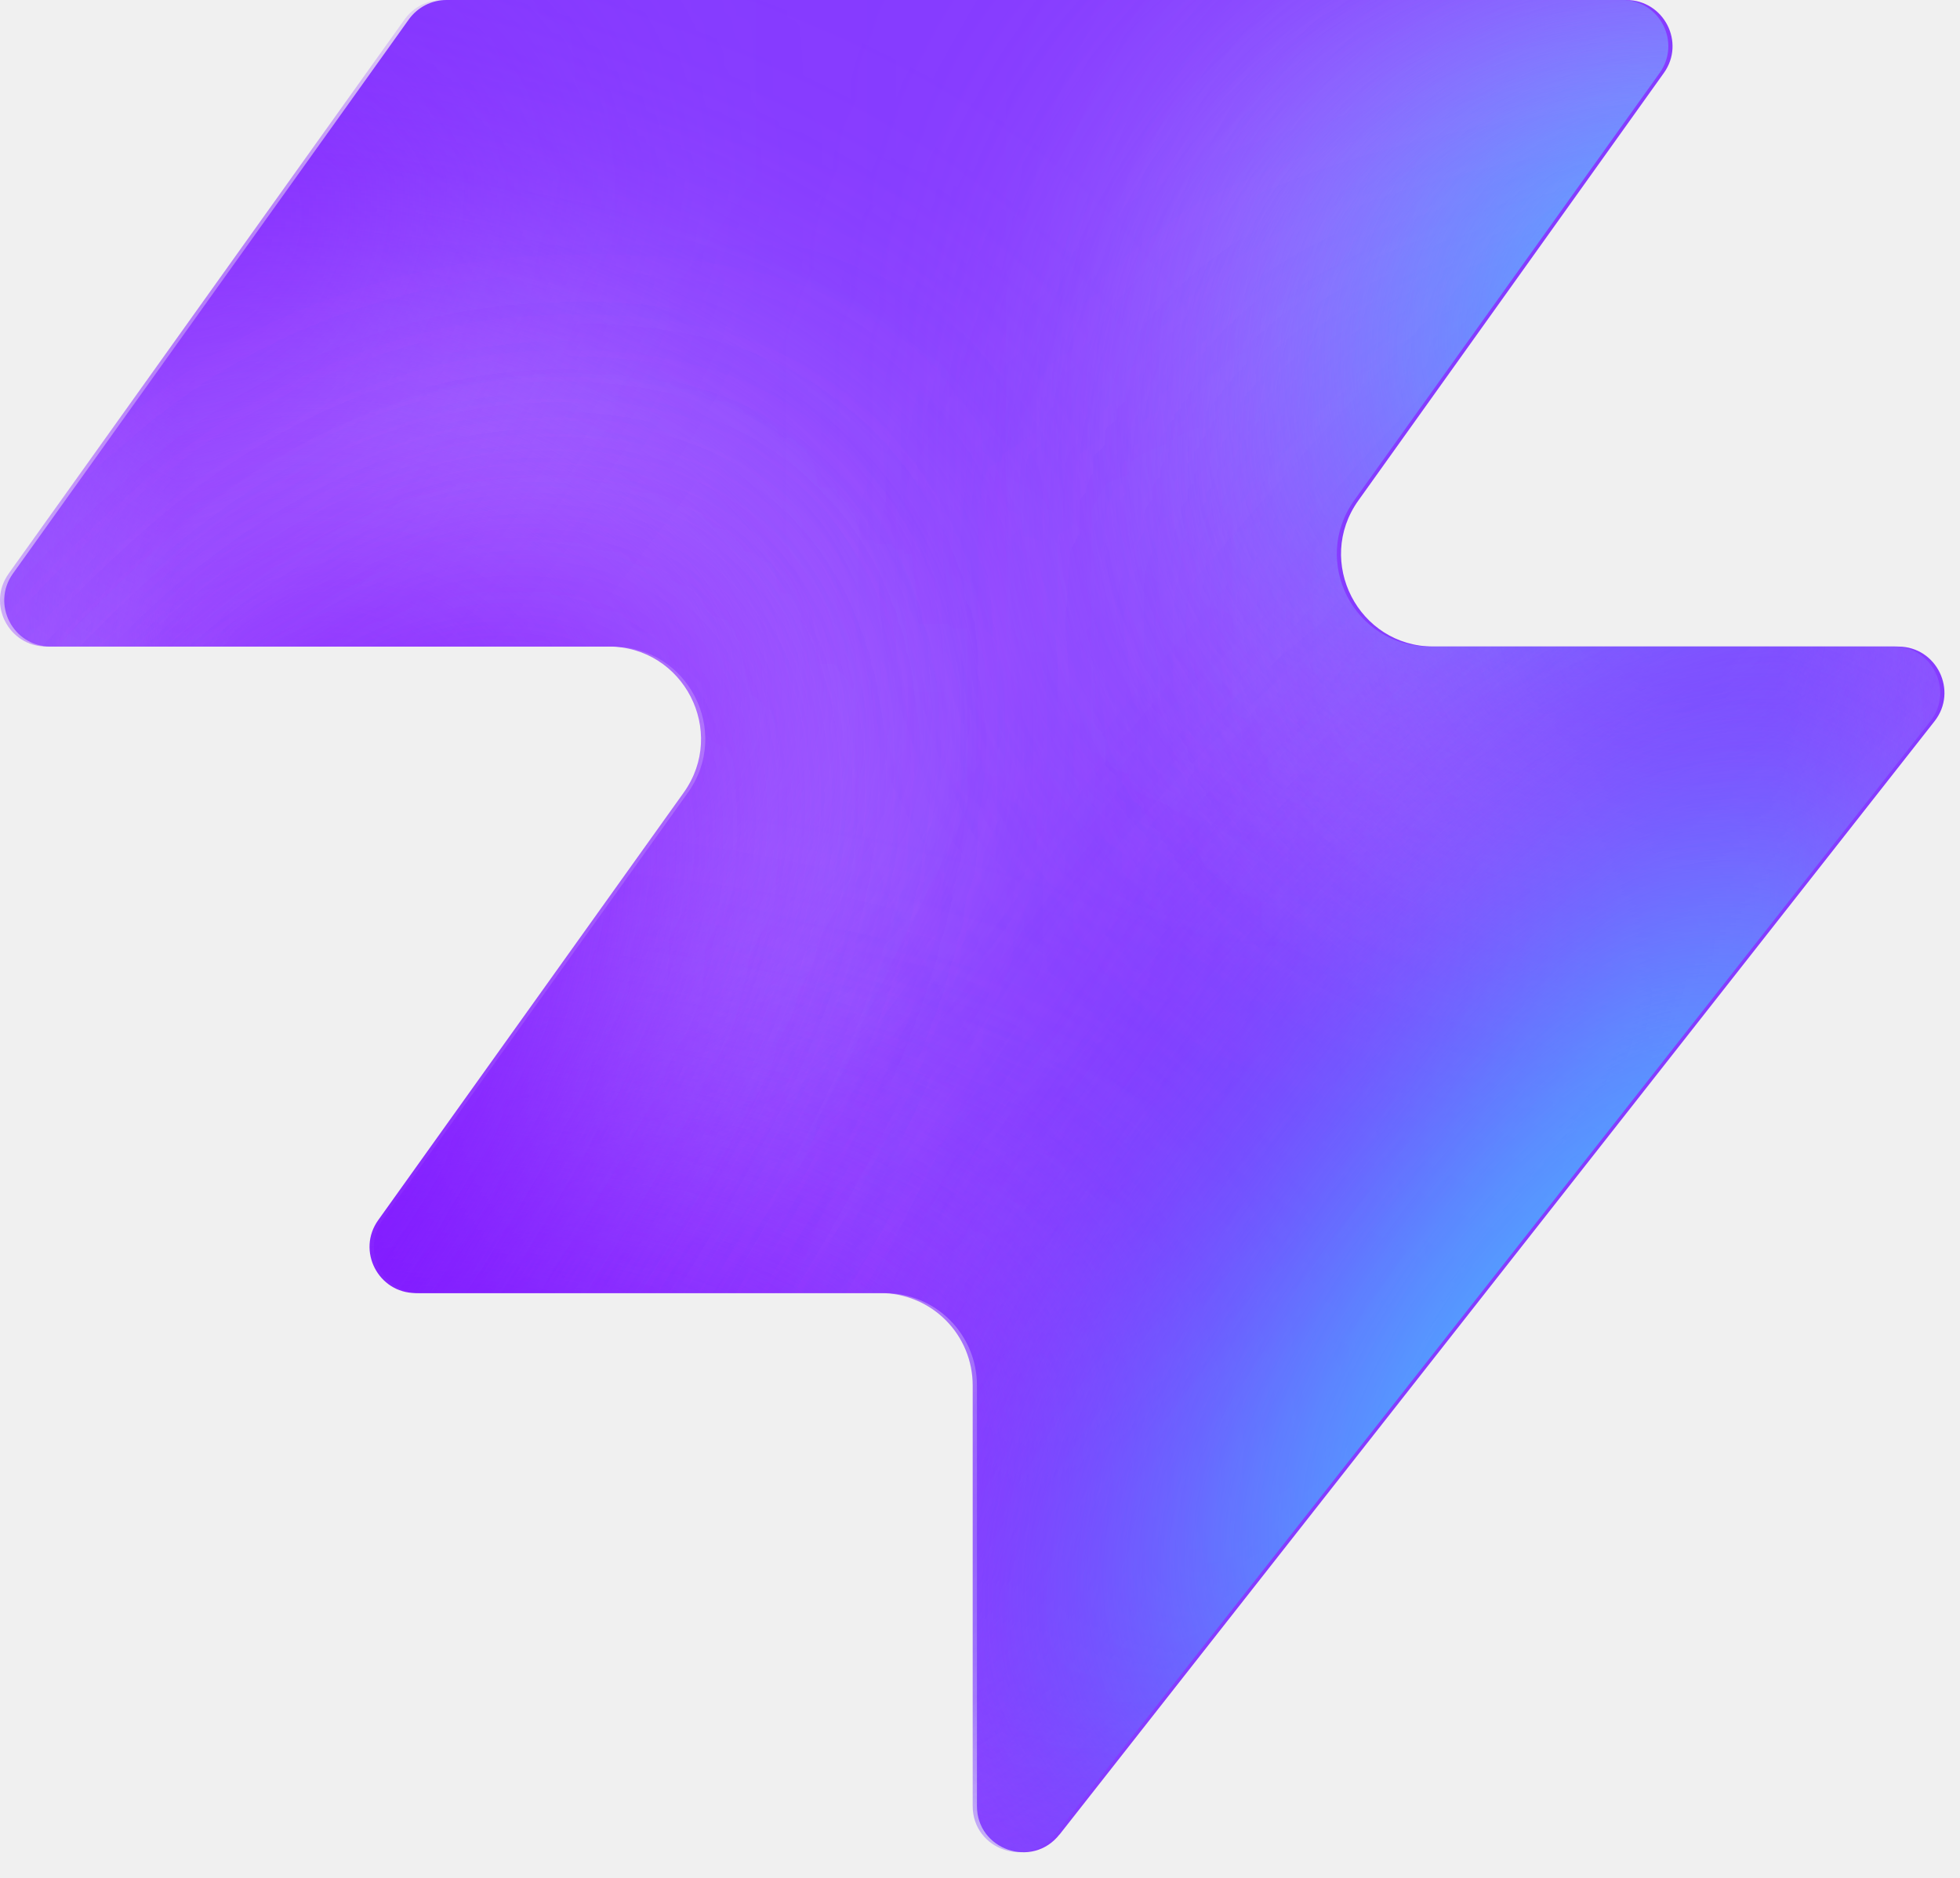
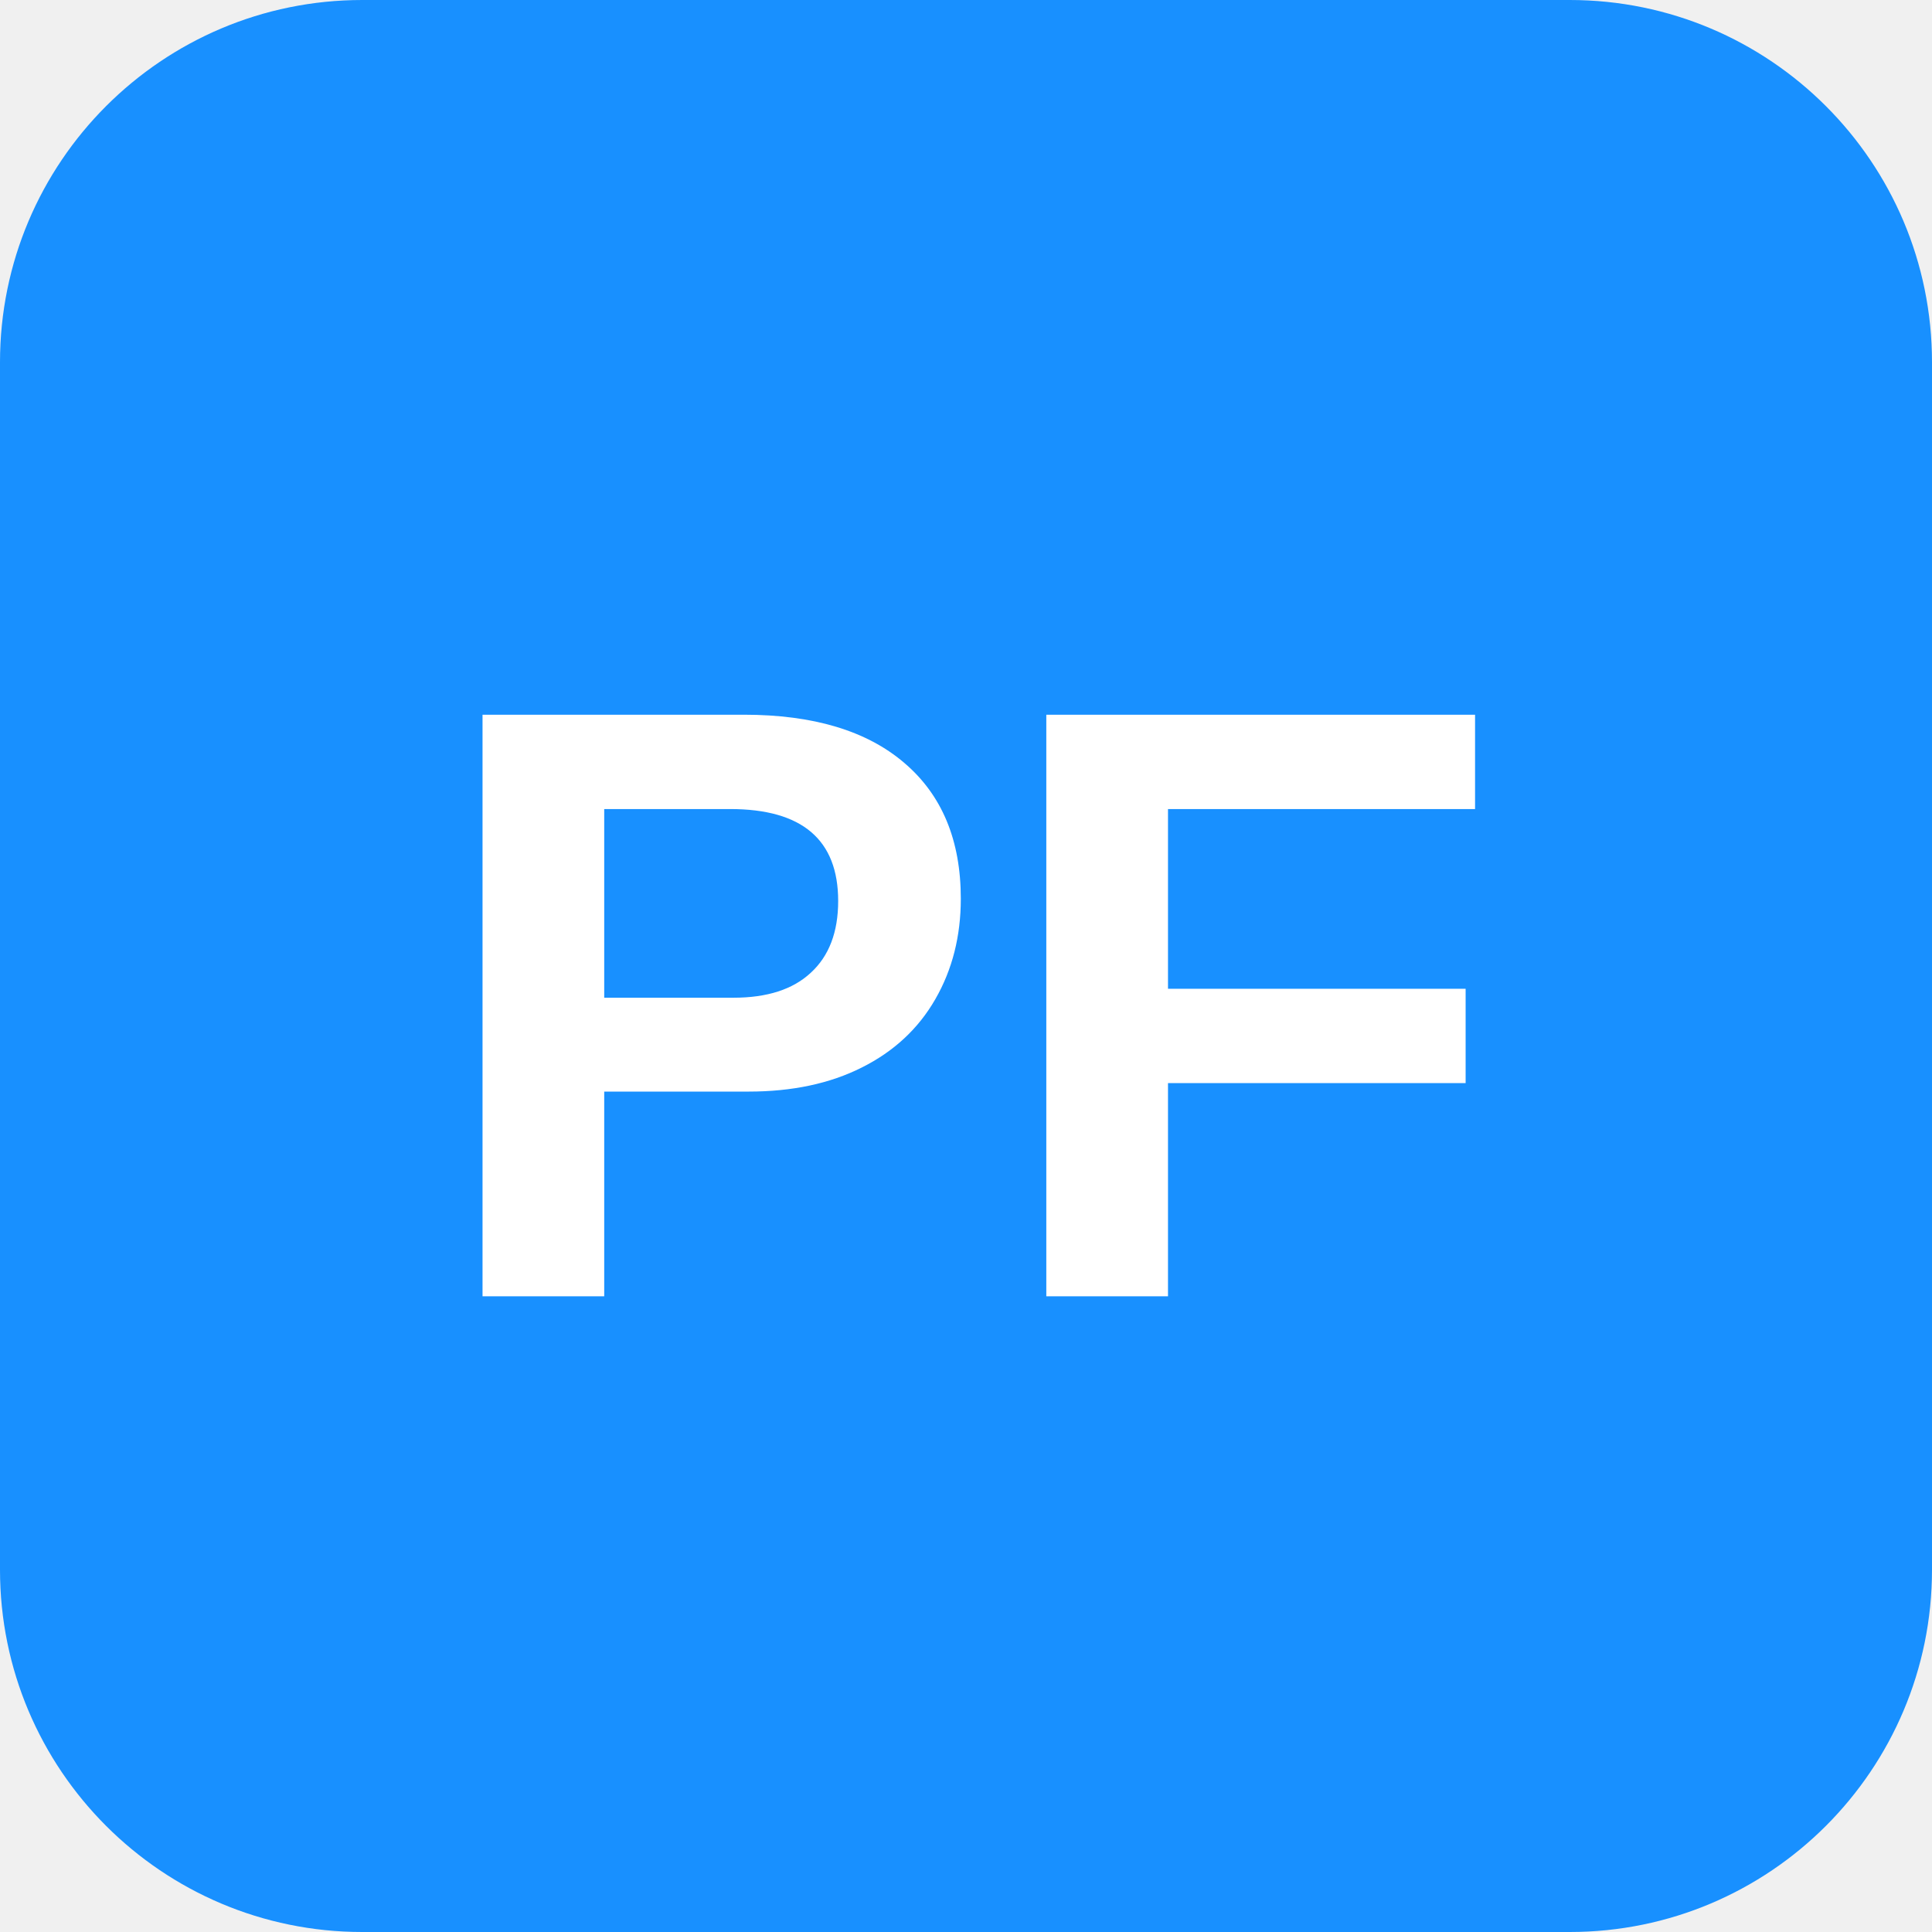
- <svg xmlns="http://www.w3.org/2000/svg" width="48" height="46" fill="none" viewBox="0 0 48 46">
-   <path fill="#863bff" d="M25.946 44.938c-.664.845-2.021.375-2.021-.698V33.937a2.26 2.26 0 0 0-2.262-2.262H10.287c-.92 0-1.456-1.04-.92-1.788l7.48-10.471c1.07-1.497 0-3.578-1.842-3.578H1.237c-.92 0-1.456-1.04-.92-1.788L10.013.474c.214-.297.556-.474.92-.474h28.894c.92 0 1.456 1.04.92 1.788l-7.48 10.471c-1.07 1.498 0 3.579 1.842 3.579h11.377c.943 0 1.473 1.088.89 1.83L25.947 44.94z" style="fill:#863bff;fill:color(display-p3 .525 .23 1);fill-opacity:1" />
-   <mask id="a" width="48" height="46" x="0" y="0" maskUnits="userSpaceOnUse" style="mask-type:alpha">
-     <path fill="#000" d="M25.842 44.938c-.664.844-2.021.375-2.021-.698V33.937a2.26 2.26 0 0 0-2.262-2.262H10.183c-.92 0-1.456-1.04-.92-1.788l7.48-10.471c1.07-1.498 0-3.579-1.842-3.579H1.133c-.92 0-1.456-1.04-.92-1.787L9.91.473c.214-.297.556-.474.92-.474h28.894c.92 0 1.456 1.04.92 1.788l-7.48 10.471c-1.07 1.498 0 3.578 1.842 3.578h11.377c.943 0 1.473 1.088.89 1.832L25.843 44.94z" style="fill:#000;fill-opacity:1" />
-   </mask>
-   <g mask="url(#a)">
-     <g filter="url(#b)">
-       <ellipse cx="5.508" cy="14.704" fill="#ede6ff" rx="5.508" ry="14.704" style="fill:#ede6ff;fill:color(display-p3 .927 .903 1);fill-opacity:1" transform="matrix(.00324 1 1 -.00324 -4.47 31.516)" />
-     </g>
-     <g filter="url(#c)">
-       <ellipse cx="10.399" cy="29.851" fill="#ede6ff" rx="10.399" ry="29.851" style="fill:#ede6ff;fill:color(display-p3 .927 .903 1);fill-opacity:1" transform="matrix(.00324 1 1 -.00324 -39.328 7.883)" />
-     </g>
-     <g filter="url(#d)">
-       <ellipse cx="5.508" cy="30.487" fill="#7e14ff" rx="5.508" ry="30.487" style="fill:#7e14ff;fill:color(display-p3 .492 .077 1);fill-opacity:1" transform="rotate(89.814 -25.913 -14.639)scale(1 -1)" />
-     </g>
-     <g filter="url(#e)">
-       <ellipse cx="5.508" cy="30.599" fill="#7e14ff" rx="5.508" ry="30.599" style="fill:#7e14ff;fill:color(display-p3 .492 .077 1);fill-opacity:1" transform="rotate(89.814 -32.644 -3.334)scale(1 -1)" />
-     </g>
-     <g filter="url(#f)">
-       <ellipse cx="5.508" cy="30.599" fill="#7e14ff" rx="5.508" ry="30.599" style="fill:#7e14ff;fill:color(display-p3 .492 .077 1);fill-opacity:1" transform="matrix(.00324 1 1 -.00324 -34.34 30.47)" />
-     </g>
-     <g filter="url(#g)">
-       <ellipse cx="14.072" cy="22.078" fill="#ede6ff" rx="14.072" ry="22.078" style="fill:#ede6ff;fill:color(display-p3 .927 .903 1);fill-opacity:1" transform="rotate(93.35 24.506 48.493)scale(-1 1)" />
-     </g>
-     <g filter="url(#h)">
-       <ellipse cx="3.47" cy="21.501" fill="#7e14ff" rx="3.47" ry="21.501" style="fill:#7e14ff;fill:color(display-p3 .492 .077 1);fill-opacity:1" transform="rotate(89.009 28.708 47.59)scale(-1 1)" />
-     </g>
-     <g filter="url(#i)">
-       <ellipse cx="3.47" cy="21.501" fill="#7e14ff" rx="3.47" ry="21.501" style="fill:#7e14ff;fill:color(display-p3 .492 .077 1);fill-opacity:1" transform="rotate(89.009 28.708 47.59)scale(-1 1)" />
-     </g>
-     <g filter="url(#j)">
-       <ellipse cx=".387" cy="8.972" fill="#7e14ff" rx="4.407" ry="29.108" style="fill:#7e14ff;fill:color(display-p3 .492 .077 1);fill-opacity:1" transform="rotate(39.51 .387 8.972)" />
-     </g>
-     <g filter="url(#k)">
-       <ellipse cx="47.523" cy="-6.092" fill="#7e14ff" rx="4.407" ry="29.108" style="fill:#7e14ff;fill:color(display-p3 .492 .077 1);fill-opacity:1" transform="rotate(37.892 47.523 -6.092)" />
-     </g>
-     <g filter="url(#l)">
-       <ellipse cx="41.412" cy="6.333" fill="#47bfff" rx="5.971" ry="9.665" style="fill:#47bfff;fill:color(display-p3 .28 .748 1);fill-opacity:1" transform="rotate(37.892 41.412 6.333)" />
-     </g>
-     <g filter="url(#m)">
-       <ellipse cx="-1.879" cy="38.332" fill="#7e14ff" rx="4.407" ry="29.108" style="fill:#7e14ff;fill:color(display-p3 .492 .077 1);fill-opacity:1" transform="rotate(37.892 -1.88 38.332)" />
-     </g>
-     <g filter="url(#n)">
-       <ellipse cx="-1.879" cy="38.332" fill="#7e14ff" rx="4.407" ry="29.108" style="fill:#7e14ff;fill:color(display-p3 .492 .077 1);fill-opacity:1" transform="rotate(37.892 -1.88 38.332)" />
-     </g>
-     <g filter="url(#o)">
-       <ellipse cx="35.651" cy="29.907" fill="#7e14ff" rx="4.407" ry="29.108" style="fill:#7e14ff;fill:color(display-p3 .492 .077 1);fill-opacity:1" transform="rotate(37.892 35.651 29.907)" />
-     </g>
-     <g filter="url(#p)">
-       <ellipse cx="38.418" cy="32.4" fill="#47bfff" rx="5.971" ry="15.297" style="fill:#47bfff;fill:color(display-p3 .28 .748 1);fill-opacity:1" transform="rotate(37.892 38.418 32.4)" />
-     </g>
-   </g>
-   <defs>
-     <filter id="b" width="60.045" height="41.654" x="-19.77" y="16.149" color-interpolation-filters="sRGB" filterUnits="userSpaceOnUse">
-       <feFlood flood-opacity="0" result="BackgroundImageFix" />
-       <feBlend in="SourceGraphic" in2="BackgroundImageFix" result="shape" />
-       <feGaussianBlur result="effect1_foregroundBlur_2002_17158" stdDeviation="7.659" />
-     </filter>
-     <filter id="c" width="90.34" height="51.437" x="-54.613" y="-7.533" color-interpolation-filters="sRGB" filterUnits="userSpaceOnUse">
-       <feFlood flood-opacity="0" result="BackgroundImageFix" />
-       <feBlend in="SourceGraphic" in2="BackgroundImageFix" result="shape" />
-       <feGaussianBlur result="effect1_foregroundBlur_2002_17158" stdDeviation="7.659" />
-     </filter>
-     <filter id="d" width="79.355" height="29.4" x="-49.64" y="2.03" color-interpolation-filters="sRGB" filterUnits="userSpaceOnUse">
-       <feFlood flood-opacity="0" result="BackgroundImageFix" />
-       <feBlend in="SourceGraphic" in2="BackgroundImageFix" result="shape" />
-       <feGaussianBlur result="effect1_foregroundBlur_2002_17158" stdDeviation="4.596" />
-     </filter>
-     <filter id="e" width="79.579" height="29.4" x="-45.045" y="20.029" color-interpolation-filters="sRGB" filterUnits="userSpaceOnUse">
-       <feFlood flood-opacity="0" result="BackgroundImageFix" />
-       <feBlend in="SourceGraphic" in2="BackgroundImageFix" result="shape" />
-       <feGaussianBlur result="effect1_foregroundBlur_2002_17158" stdDeviation="4.596" />
-     </filter>
-     <filter id="f" width="79.579" height="29.4" x="-43.513" y="21.178" color-interpolation-filters="sRGB" filterUnits="userSpaceOnUse">
-       <feFlood flood-opacity="0" result="BackgroundImageFix" />
-       <feBlend in="SourceGraphic" in2="BackgroundImageFix" result="shape" />
-       <feGaussianBlur result="effect1_foregroundBlur_2002_17158" stdDeviation="4.596" />
-     </filter>
-     <filter id="g" width="74.749" height="58.852" x="15.756" y="-17.901" color-interpolation-filters="sRGB" filterUnits="userSpaceOnUse">
-       <feFlood flood-opacity="0" result="BackgroundImageFix" />
-       <feBlend in="SourceGraphic" in2="BackgroundImageFix" result="shape" />
-       <feGaussianBlur result="effect1_foregroundBlur_2002_17158" stdDeviation="7.659" />
-     </filter>
-     <filter id="h" width="61.377" height="25.362" x="23.548" y="2.284" color-interpolation-filters="sRGB" filterUnits="userSpaceOnUse">
-       <feFlood flood-opacity="0" result="BackgroundImageFix" />
-       <feBlend in="SourceGraphic" in2="BackgroundImageFix" result="shape" />
-       <feGaussianBlur result="effect1_foregroundBlur_2002_17158" stdDeviation="4.596" />
-     </filter>
-     <filter id="i" width="61.377" height="25.362" x="23.548" y="2.284" color-interpolation-filters="sRGB" filterUnits="userSpaceOnUse">
-       <feFlood flood-opacity="0" result="BackgroundImageFix" />
-       <feBlend in="SourceGraphic" in2="BackgroundImageFix" result="shape" />
-       <feGaussianBlur result="effect1_foregroundBlur_2002_17158" stdDeviation="4.596" />
-     </filter>
-     <filter id="j" width="56.045" height="63.649" x="-27.636" y="-22.853" color-interpolation-filters="sRGB" filterUnits="userSpaceOnUse">
-       <feFlood flood-opacity="0" result="BackgroundImageFix" />
-       <feBlend in="SourceGraphic" in2="BackgroundImageFix" result="shape" />
-       <feGaussianBlur result="effect1_foregroundBlur_2002_17158" stdDeviation="4.596" />
-     </filter>
-     <filter id="k" width="54.814" height="64.646" x="20.116" y="-38.415" color-interpolation-filters="sRGB" filterUnits="userSpaceOnUse">
-       <feFlood flood-opacity="0" result="BackgroundImageFix" />
-       <feBlend in="SourceGraphic" in2="BackgroundImageFix" result="shape" />
-       <feGaussianBlur result="effect1_foregroundBlur_2002_17158" stdDeviation="4.596" />
-     </filter>
-     <filter id="l" width="33.541" height="35.313" x="24.641" y="-11.323" color-interpolation-filters="sRGB" filterUnits="userSpaceOnUse">
-       <feFlood flood-opacity="0" result="BackgroundImageFix" />
-       <feBlend in="SourceGraphic" in2="BackgroundImageFix" result="shape" />
-       <feGaussianBlur result="effect1_foregroundBlur_2002_17158" stdDeviation="4.596" />
-     </filter>
-     <filter id="m" width="54.814" height="64.646" x="-29.286" y="6.009" color-interpolation-filters="sRGB" filterUnits="userSpaceOnUse">
-       <feFlood flood-opacity="0" result="BackgroundImageFix" />
-       <feBlend in="SourceGraphic" in2="BackgroundImageFix" result="shape" />
-       <feGaussianBlur result="effect1_foregroundBlur_2002_17158" stdDeviation="4.596" />
-     </filter>
-     <filter id="n" width="54.814" height="64.646" x="-29.286" y="6.009" color-interpolation-filters="sRGB" filterUnits="userSpaceOnUse">
-       <feFlood flood-opacity="0" result="BackgroundImageFix" />
-       <feBlend in="SourceGraphic" in2="BackgroundImageFix" result="shape" />
-       <feGaussianBlur result="effect1_foregroundBlur_2002_17158" stdDeviation="4.596" />
-     </filter>
-     <filter id="o" width="54.814" height="64.646" x="8.244" y="-2.416" color-interpolation-filters="sRGB" filterUnits="userSpaceOnUse">
-       <feFlood flood-opacity="0" result="BackgroundImageFix" />
-       <feBlend in="SourceGraphic" in2="BackgroundImageFix" result="shape" />
-       <feGaussianBlur result="effect1_foregroundBlur_2002_17158" stdDeviation="4.596" />
-     </filter>
-     <filter id="p" width="39.409" height="43.623" x="18.713" y="10.588" color-interpolation-filters="sRGB" filterUnits="userSpaceOnUse">
-       <feFlood flood-opacity="0" result="BackgroundImageFix" />
-       <feBlend in="SourceGraphic" in2="BackgroundImageFix" result="shape" />
-       <feGaussianBlur result="effect1_foregroundBlur_2002_17158" stdDeviation="4.596" />
-     </filter>
-   </defs>
+ <svg xmlns="http://www.w3.org/2000/svg" width="64" height="64" viewBox="0 0 64 64">
+   <rect width="64" height="64" rx="12" fill="#1890ff" />
+   <text x="32" y="35" font-family="Arial, sans-serif" font-size="28" font-weight="bold" fill="white" text-anchor="middle" dominant-baseline="middle">PF</text>
</svg>
